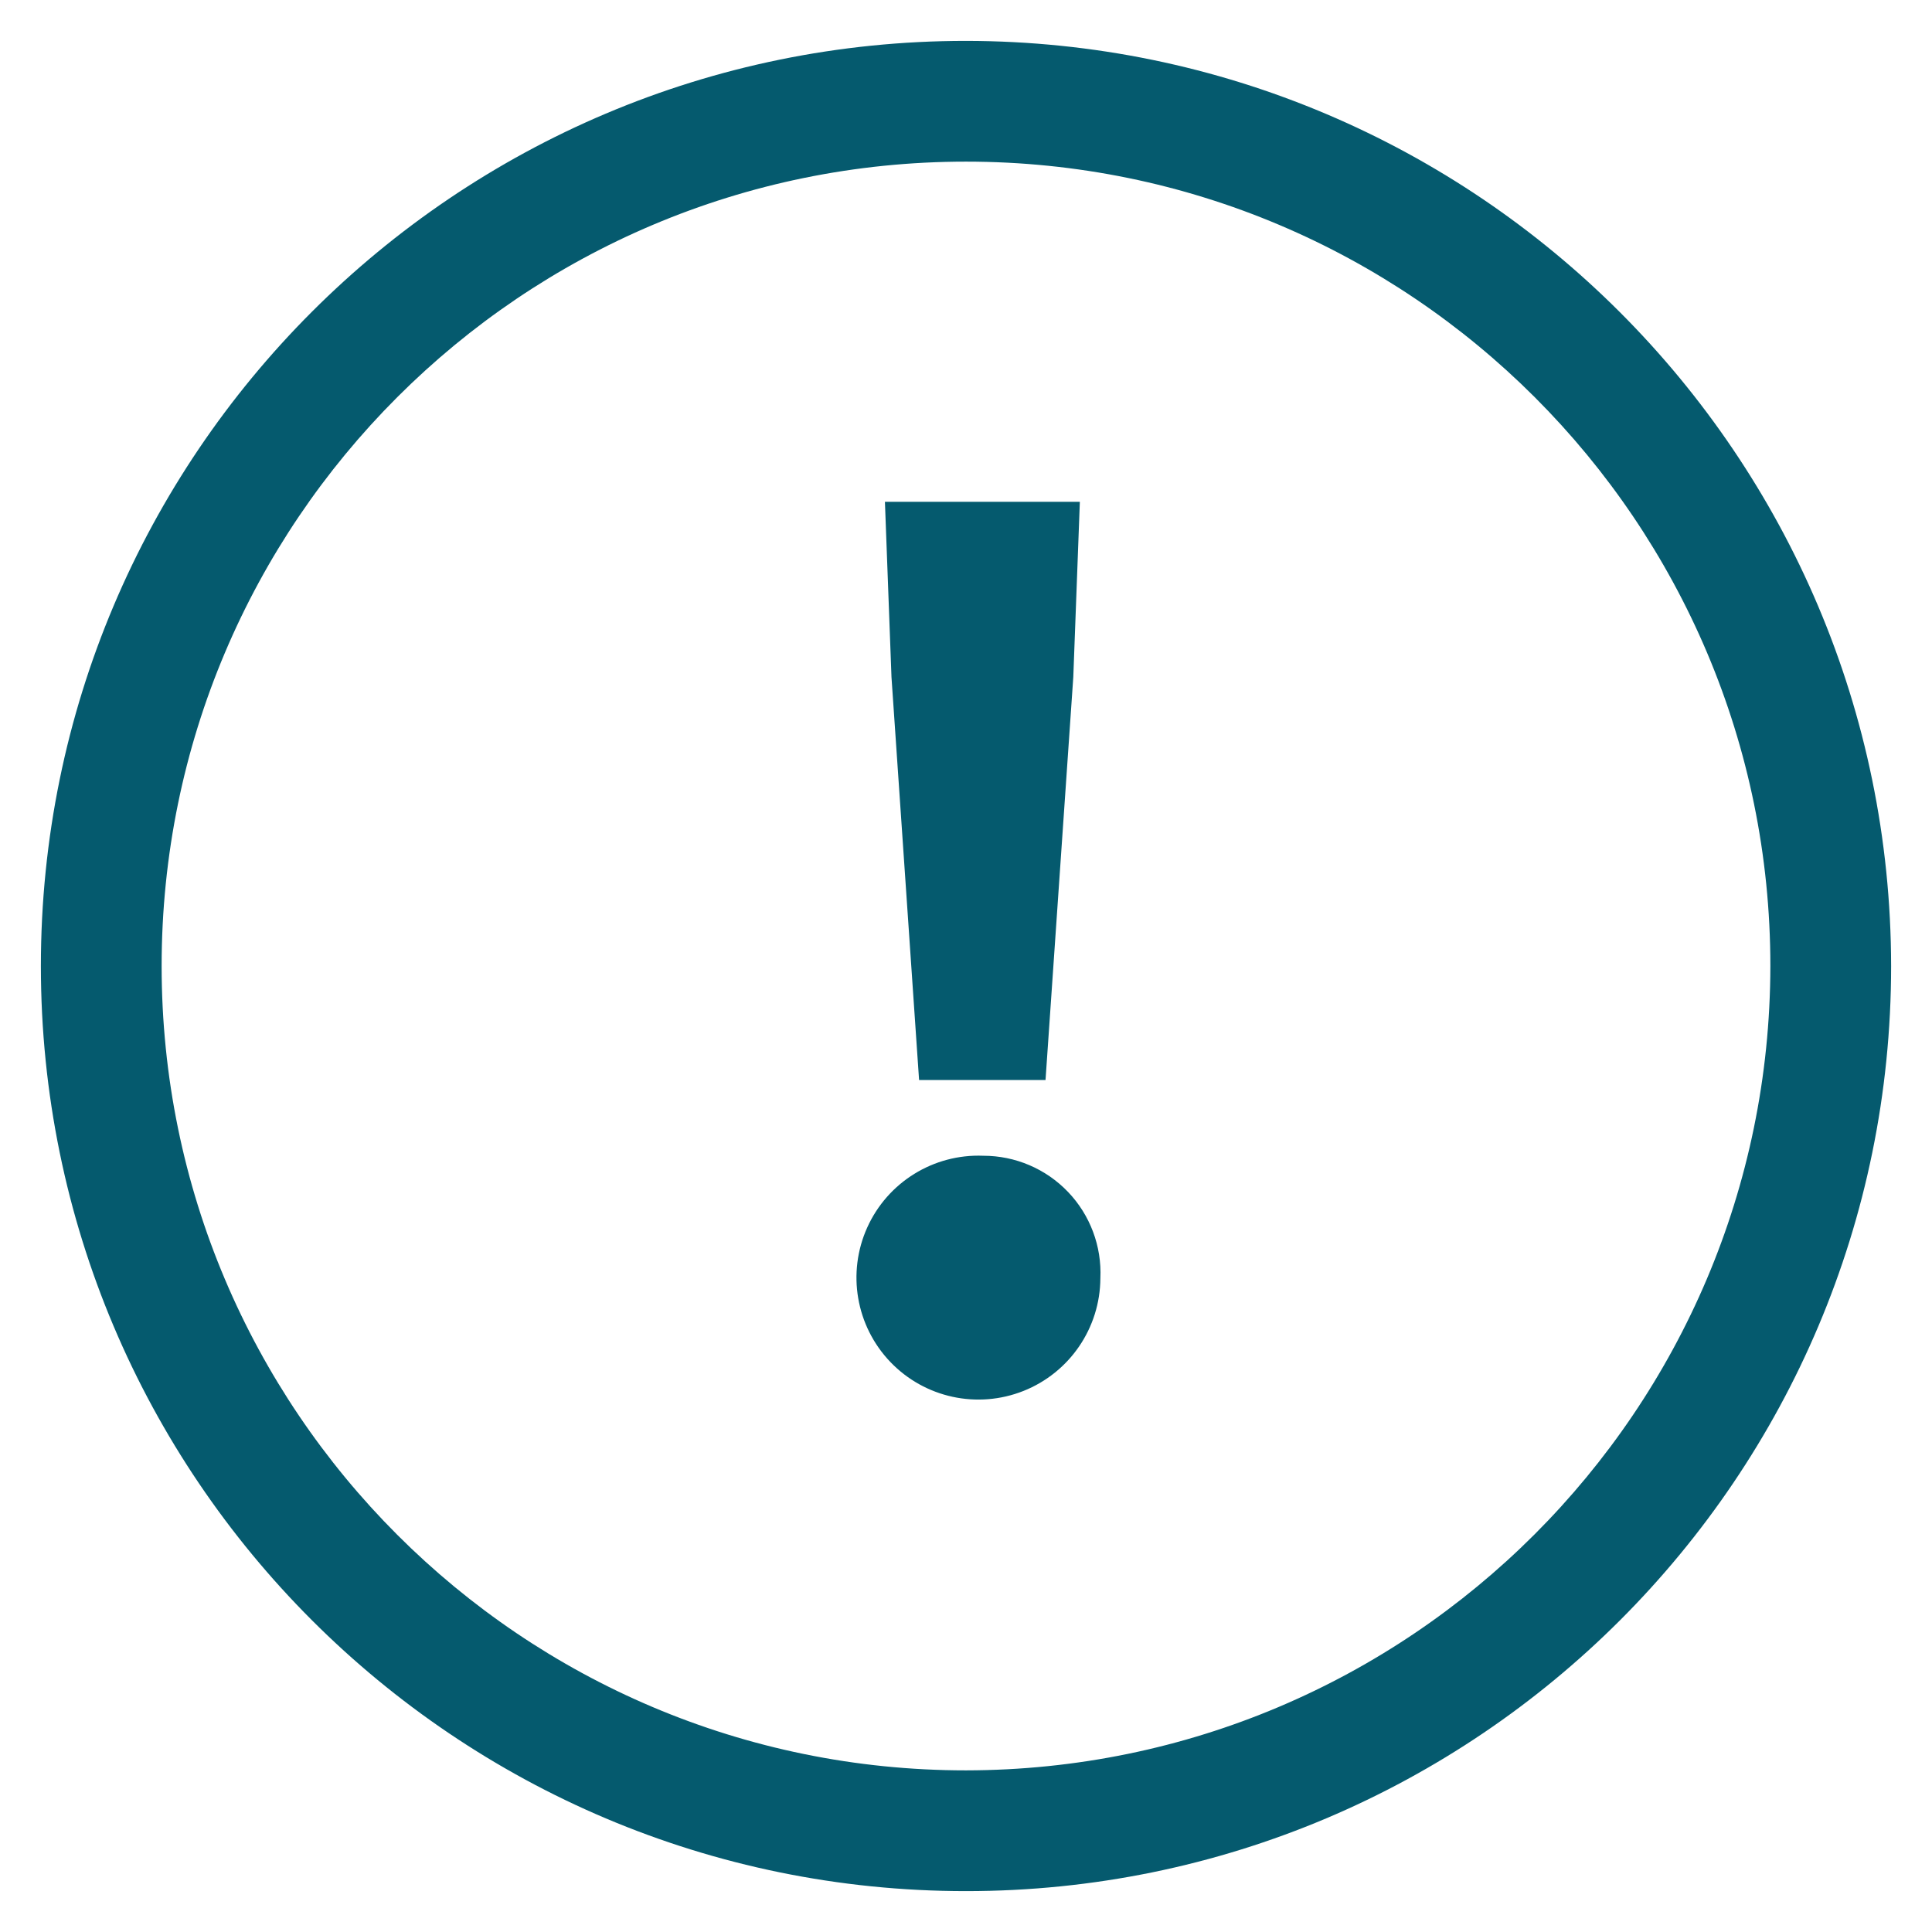
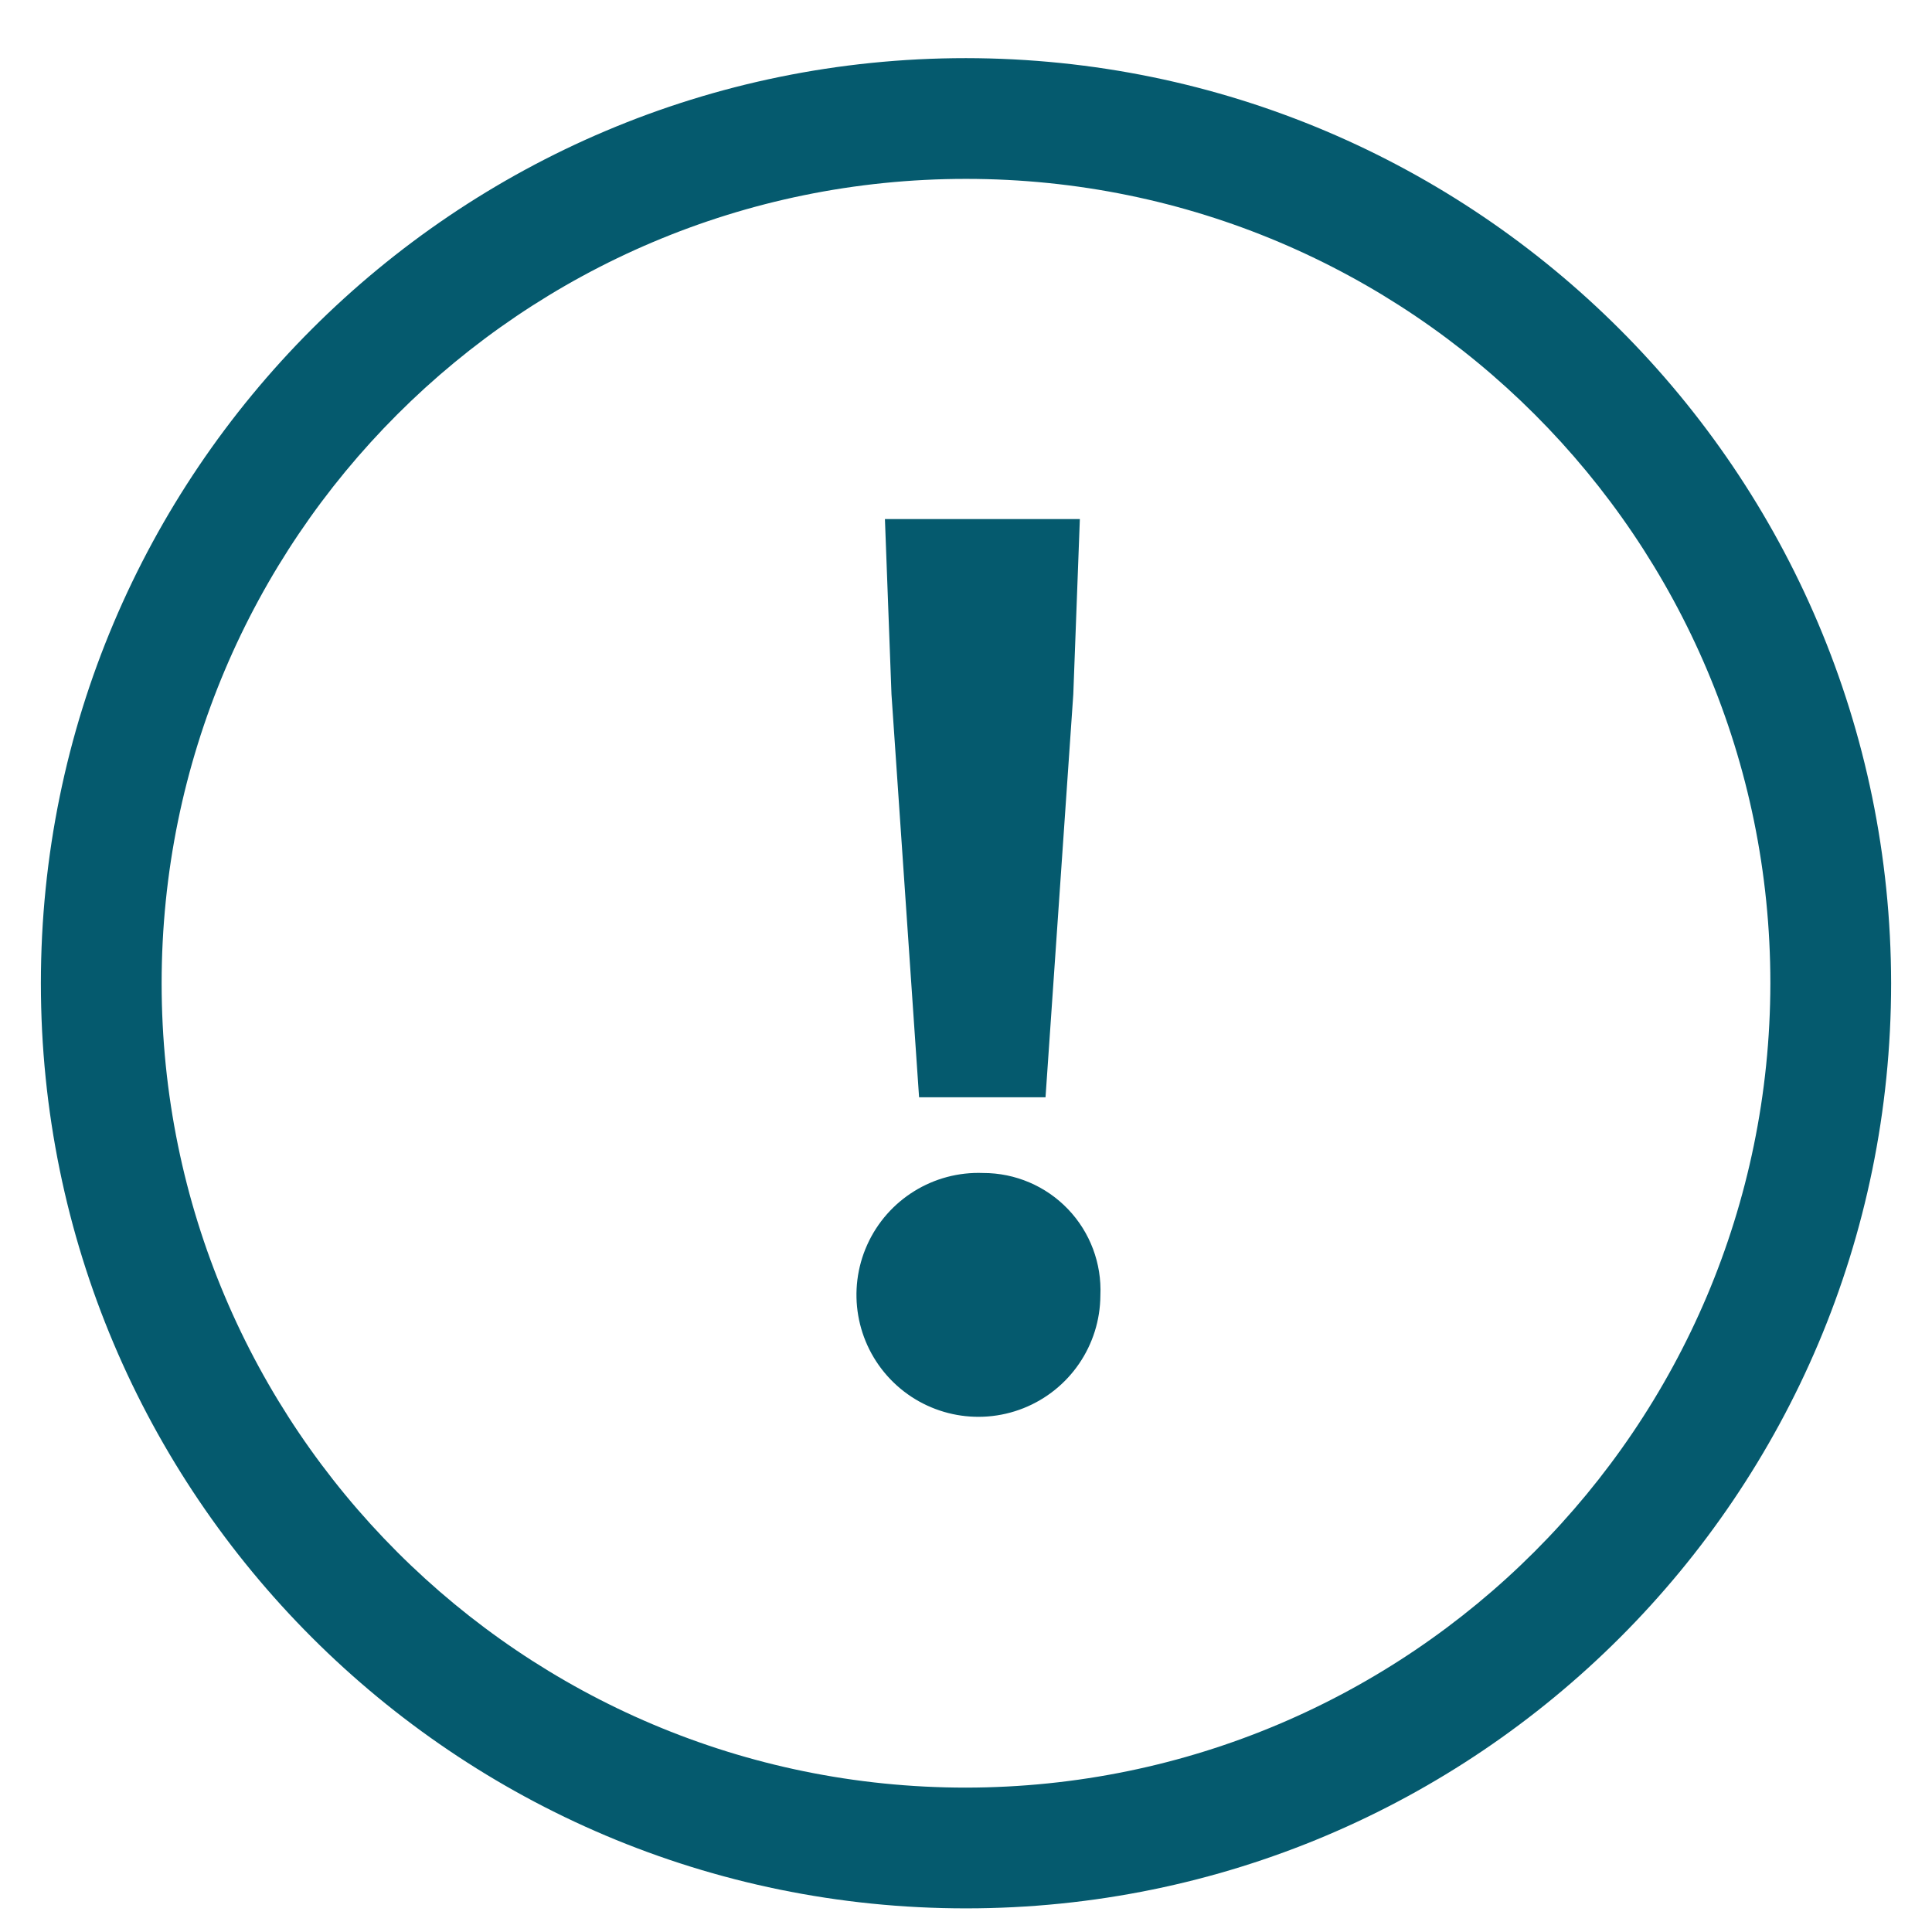
- <svg xmlns="http://www.w3.org/2000/svg" width="112" height="112" viewBox="0 0 112 112">
+ <svg xmlns="http://www.w3.org/2000/svg" width="112" height="112">
  <g>
-     <path d="M56,2.37A53.63,53.63,0,1,0,109.63,56,53.69,53.69,0,0,0,56,2.37Zm0,100.26A46.63,46.63,0,1,1,102.63,56,46.69,46.69,0,0,1,56,102.63Z" style="fill: #055a6e" />
-     <polygon points="53.28 62.61 60.61 62.61 62.22 39.25 62.6 29.09 51.3 29.09 51.68 39.25 53.28 62.61" style="fill: #055a6e" />
-     <path d="M57,67a7.07,7.07,0,1,0,6.79,7.1A6.79,6.79,0,0,0,57,67Z" style="fill: #055a6e" />
+     <rect fill="none" id="canvas_background" height="114" width="114" y="-1" x="-1" />
+   </g>
+   <g>
+     <g id="svg_1">
+       <path id="svg_2" fill=" #055a6e" d="m56,3.37a53.63,53.63 0 1 0 53.63,53.63a53.69,53.69 0 0 0 -53.63,-53.63zm0,100.26a46.63,46.63 0 1 1 46.63,-46.63a46.69,46.69 0 0 1 -46.63,46.63z" />
+       <polygon id="svg_3" fill=" #055a6e" points="53.28,63.61 60.61,63.61 62.22,40.25 62.6,30.09 51.3,30.09 51.68,40.25 53.28,63.61 " />
+       <path id="svg_4" fill=" #055a6e" d="m57,68a7.07,7.07 0 1 0 6.79,7.1a6.79,6.79 0 0 0 -6.79,-7.1z" />
+     </g>
+     <g id="svg_20">
+       <g transform="matrix(0.05444444,0,0,0.05444444,0,0) " id="svg_18">
+         <rect x="971.571" y="947.571" width="114" height="162" id="svg_16" fill="none" />
+       </g>
+       <g transform="matrix(0.05444444,0,0,0.05444444,0,0) " id="svg_19">
+         <g id="svg_12">
+           <path d="m1028.571,999.941a53.63,53.63 0 1 0 53.63,53.63a53.69,53.69 0 0 0 -53.63,-53.63zm0,100.26a46.63,46.63 0 1 1 46.63,-46.63a46.69,46.69 0 0 1 -46.63,46.63z" fill=" #055a6e" id="svg_15" />
+           <polygon points="1025.851,1060.181 1033.181,1060.181 1034.791,1036.821 1035.171,1026.661 1023.871,1026.661 1024.251,1036.821 1025.851,1060.181 " fill=" #055a6e" id="svg_14" />
+           <path d="m1029.571,1064.571a7.07,7.07 0 1 0 6.79,7.1a6.79,6.79 0 0 0 -6.79,-7.1z" fill=" #055a6e" id="svg_13" />
+         </g>
+       </g>
+     </g>
  </g>
</svg>
